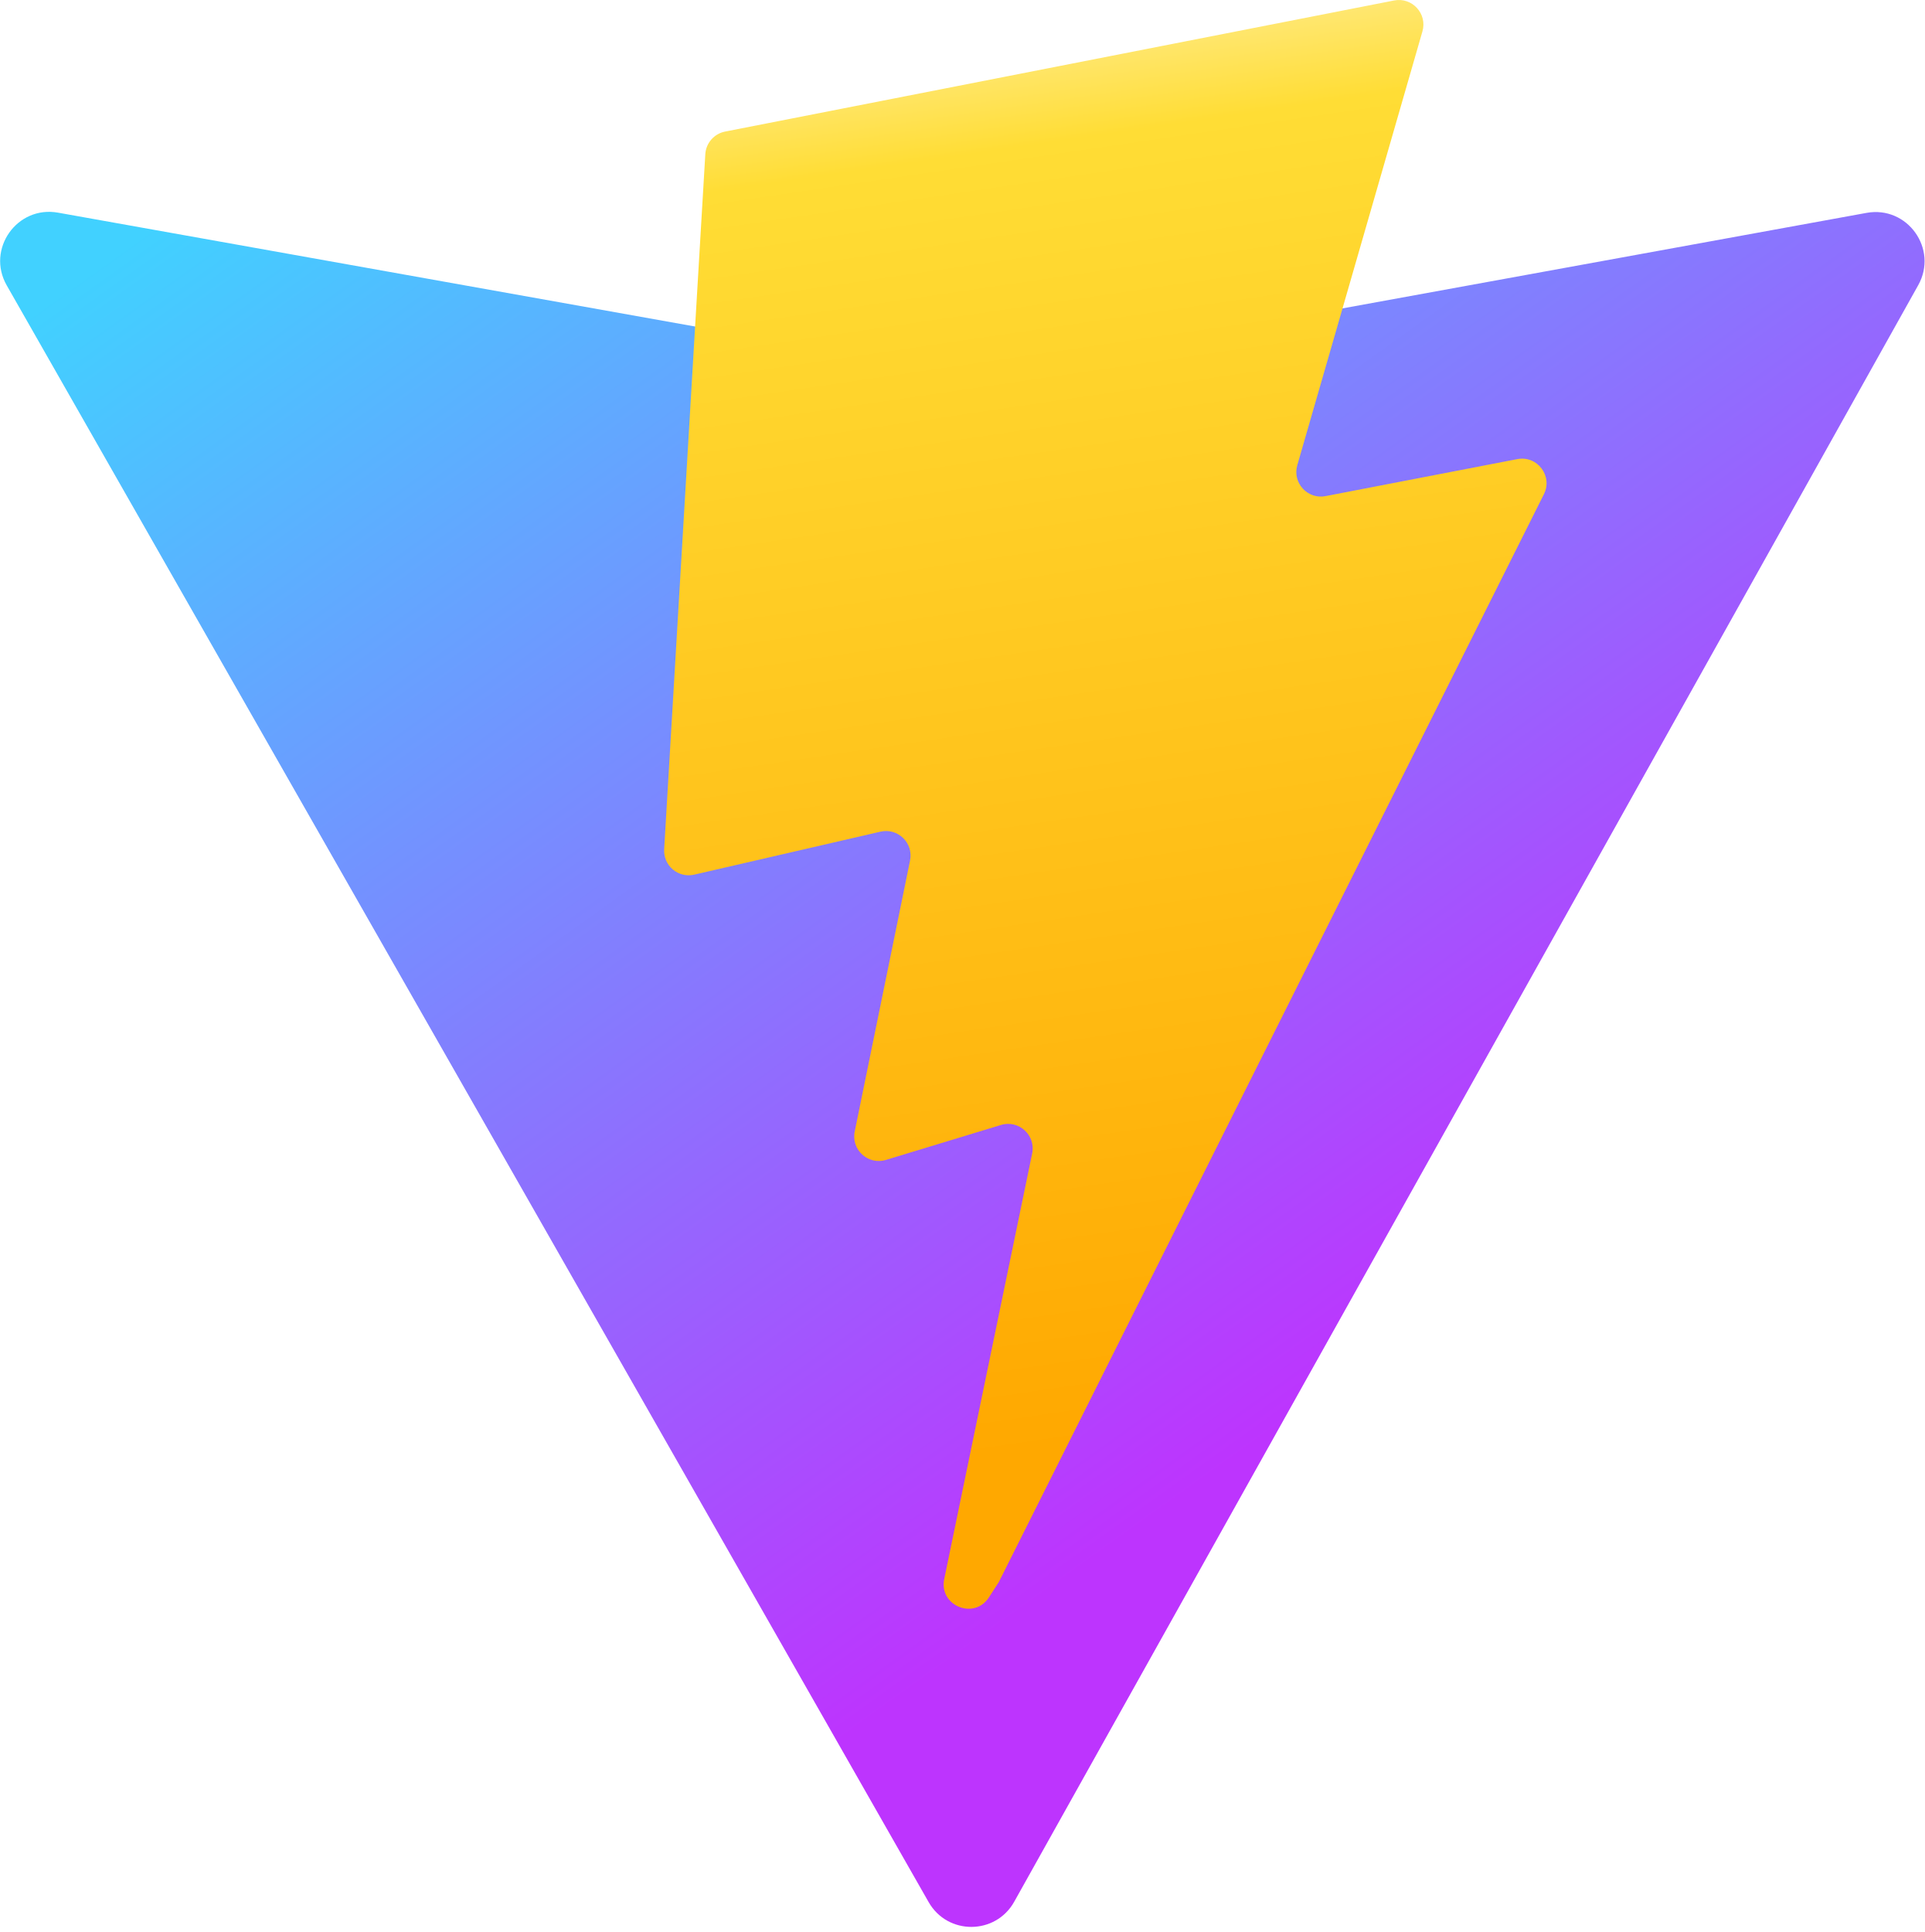
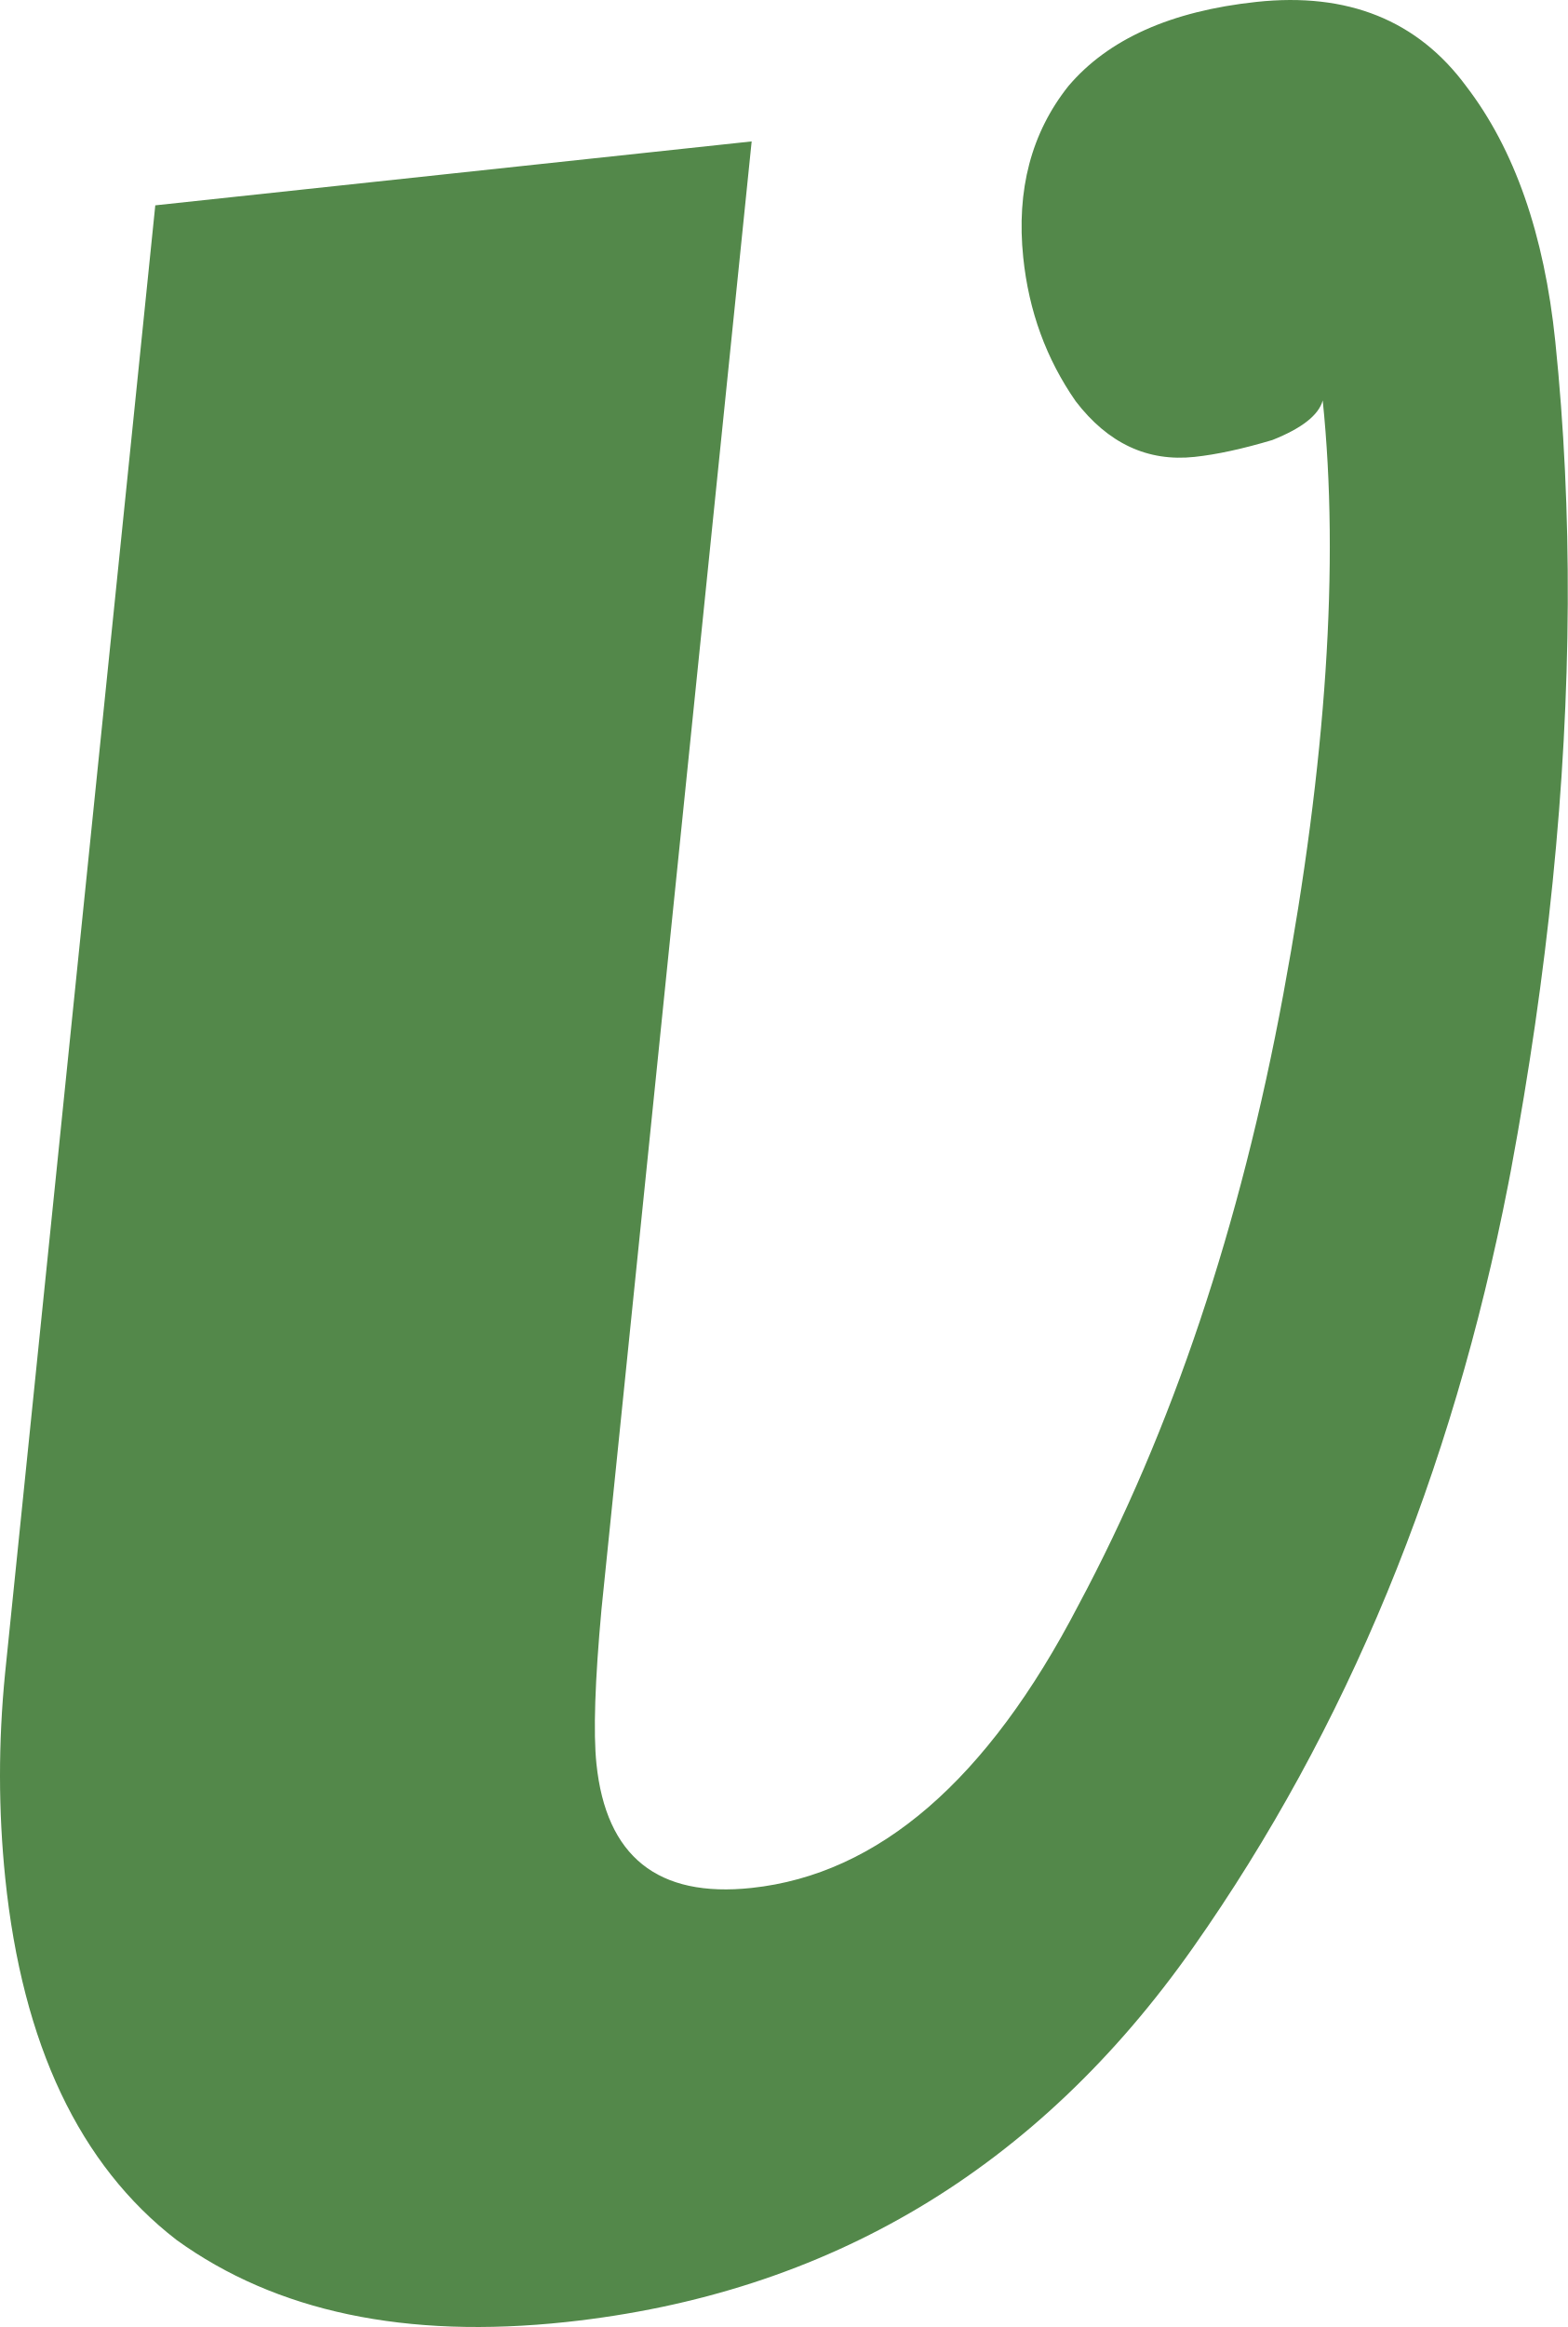
- <svg xmlns="http://www.w3.org/2000/svg" aria-hidden="true" role="img" class="iconify iconify--logos" width="31.88" height="32" preserveAspectRatio="xMidYMid meet" viewBox="0 0 256 257">
-   <defs>
-     <linearGradient id="IconifyId1813088fe1fbc01fb466" x1="-.828%" x2="57.636%" y1="7.652%" y2="78.411%">
-       <stop offset="0%" stop-color="#41D1FF" />
-       <stop offset="100%" stop-color="#BD34FE" />
-     </linearGradient>
-     <linearGradient id="IconifyId1813088fe1fbc01fb467" x1="43.376%" x2="50.316%" y1="2.242%" y2="89.03%">
-       <stop offset="0%" stop-color="#FFEA83" />
-       <stop offset="8.333%" stop-color="#FFDD35" />
-       <stop offset="100%" stop-color="#FFA800" />
-     </linearGradient>
-   </defs>
-   <path fill="url(#IconifyId1813088fe1fbc01fb466)" d="M255.153 37.938L134.897 252.976c-2.483 4.44-8.862 4.466-11.382.048L.875 37.958c-2.746-4.814 1.371-10.646 6.827-9.67l120.385 21.517a6.537 6.537 0 0 0 2.322-.004l117.867-21.483c5.438-.991 9.574 4.796 6.877 9.62Z" />
-   <path fill="url(#IconifyId1813088fe1fbc01fb467)" d="M185.432.063L96.44 17.501a3.268 3.268 0 0 0-2.634 3.014l-5.474 92.456a3.268 3.268 0 0 0 3.997 3.378l24.777-5.718c2.318-.535 4.413 1.507 3.936 3.838l-7.361 36.047c-.495 2.426 1.782 4.5 4.151 3.78l15.304-4.649c2.372-.72 4.652 1.36 4.15 3.788l-11.698 56.621c-.732 3.542 3.979 5.473 5.943 2.437l1.313-2.028l72.516-144.72c1.215-2.423-.88-5.186-3.54-4.672l-25.505 4.922c-2.396.462-4.435-1.77-3.759-4.114l16.646-57.705c.677-2.35-1.37-4.583-3.769-4.113Z" />
+ <svg xmlns="http://www.w3.org/2000/svg" width="62" height="92" viewBox="0 0 62 92" fill="none">
+   <path d="M22.385 91.804C16.052 92.482 10.918 91.401 6.981 88.558C3.143 85.593 0.886 80.827 0.208 74.259C-0.067 71.587 -0.069 68.886 0.201 66.156L6.141 8.118L29.725 5.591L23.786 63.628C23.526 66.47 23.46 68.503 23.586 69.728C23.965 73.401 26.011 75.039 29.723 74.641C34.746 74.103 39.053 70.377 42.646 63.464C46.348 56.54 49.05 48.484 50.752 39.298C52.455 30.111 52.973 22.289 52.308 15.833C52.147 16.413 51.483 16.934 50.316 17.397C49.138 17.748 48.112 17.971 47.239 18.064C45.383 18.263 43.817 17.53 42.541 15.866C41.375 14.191 40.683 12.295 40.465 10.18C40.189 7.508 40.784 5.25 42.25 3.404C43.825 1.547 46.305 0.437 49.69 0.075C53.293 -0.311 56.057 0.799 57.981 3.407C59.895 5.903 61.069 9.266 61.505 13.496C62.198 20.211 62.163 27.333 61.402 34.86C61.028 38.565 60.477 42.367 59.751 46.268C59.717 46.445 59.683 46.621 59.649 46.797C57.41 58.294 53.255 68.359 47.187 76.99C41.025 85.754 32.758 90.692 22.385 91.804Z" fill="#53884A" />
</svg>
